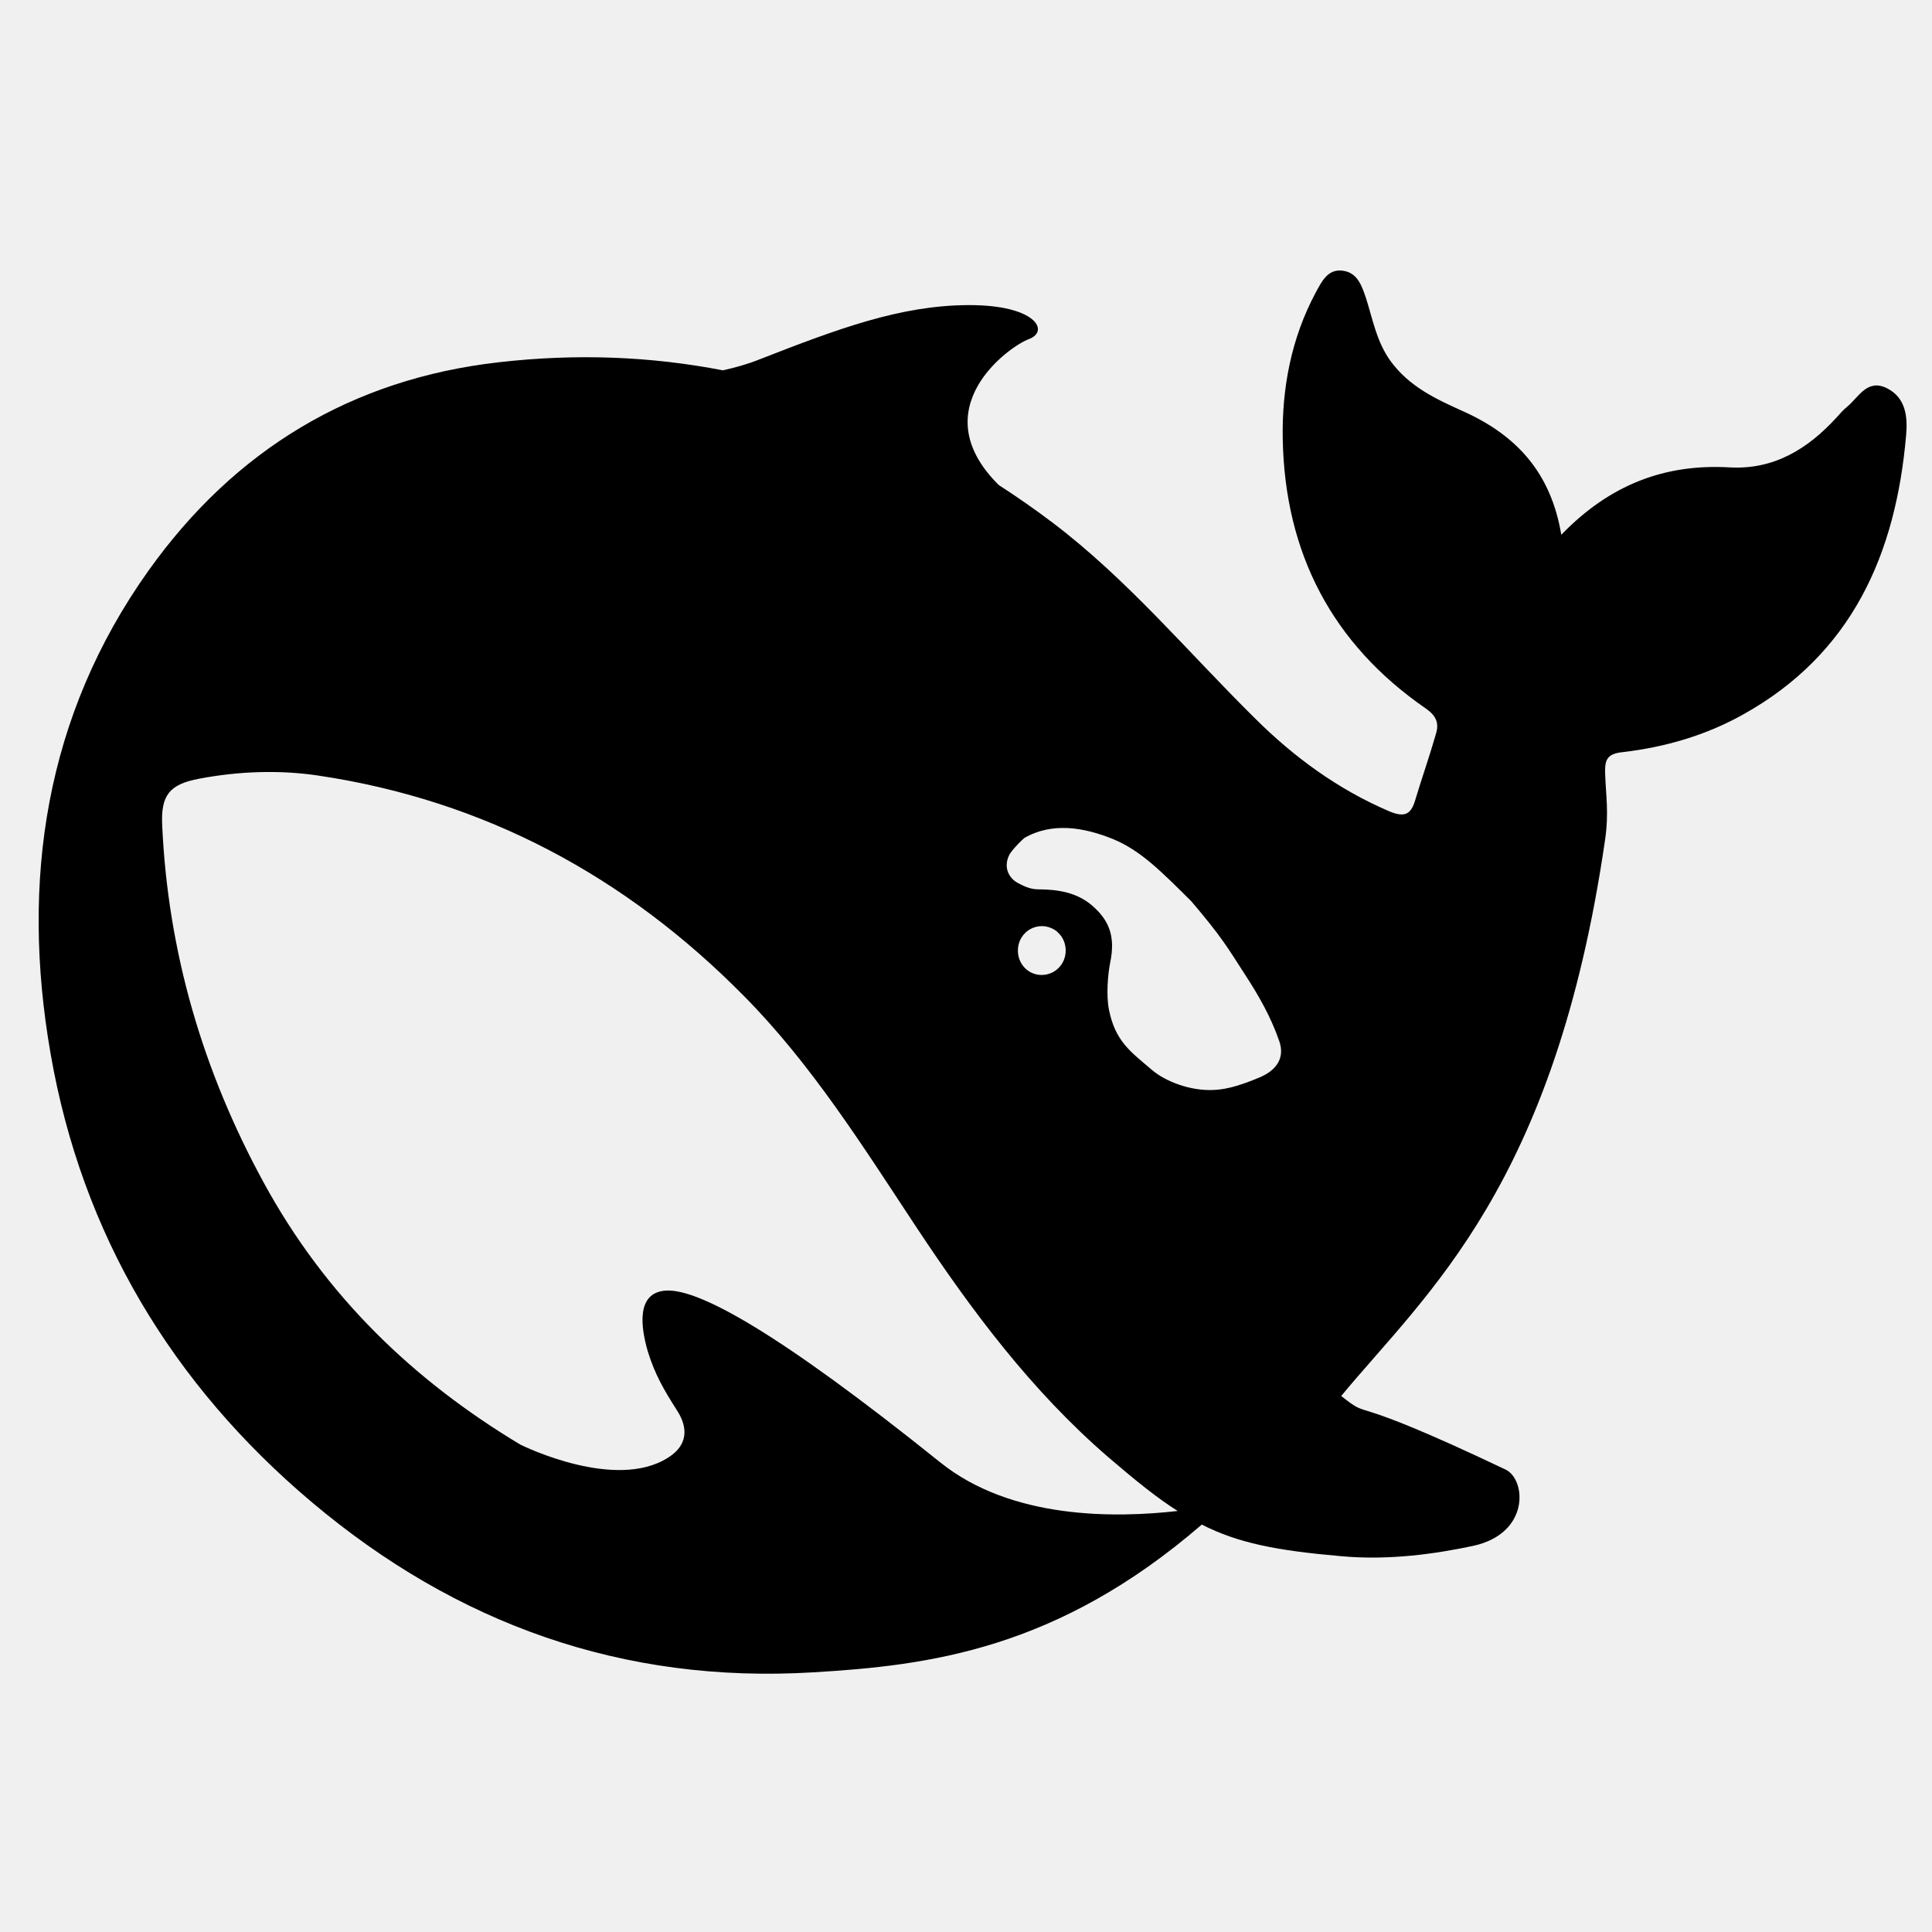
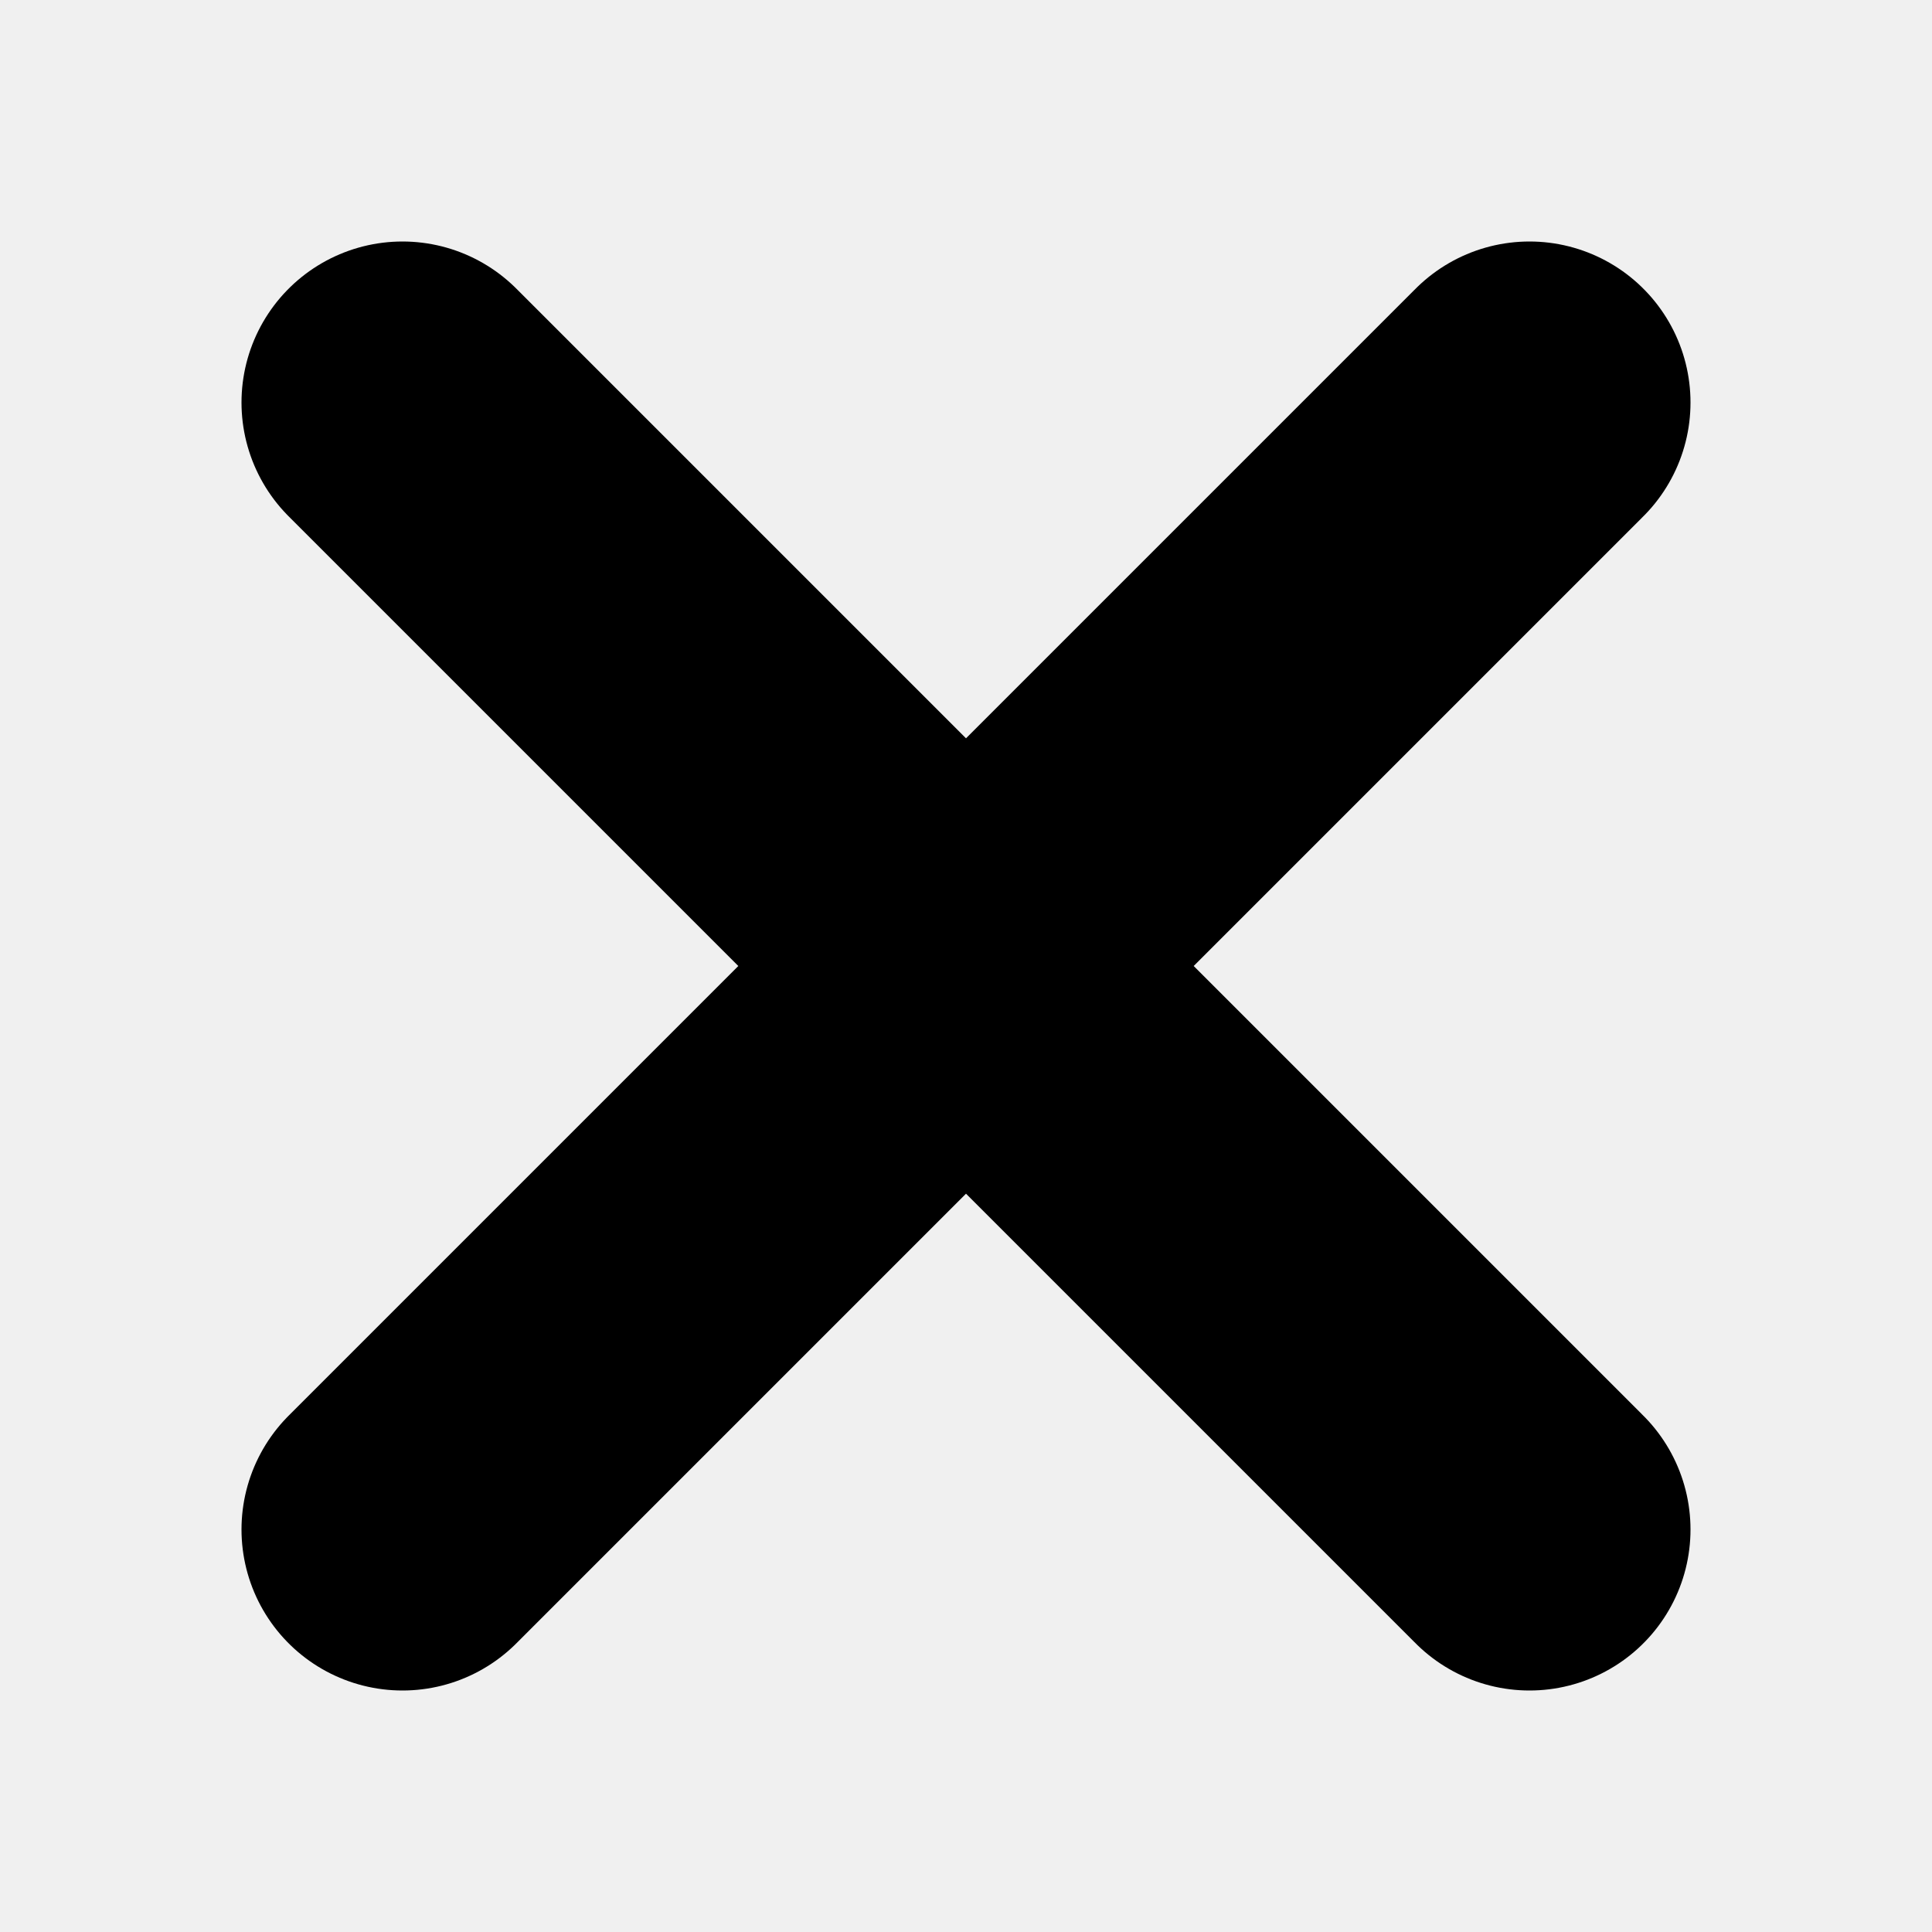
- <svg xmlns="http://www.w3.org/2000/svg" width="50" height="50" viewBox="0 0 50 50" fill="none">
+ <svg xmlns="http://www.w3.org/2000/svg" width="50" height="50" viewBox="0 0 24 24" fill="none">
  <style>
		@media (prefers-color-scheme: dark) {
- 			path { fill: #fff; }
+ 			path { stroke: #fff; }
		}
	</style>
-   <path id="path" d="M48.835 10.048C48.323 9.792 48.102 10.28 47.803 10.528C47.701 10.608 47.614 10.712 47.527 10.808C46.779 11.624 45.905 12.16 44.762 12.096C43.092 12 41.666 12.536 40.406 13.84C40.138 12.232 39.248 11.272 37.893 10.656C37.184 10.336 36.467 10.016 35.97 9.32C35.623 8.824 35.529 8.272 35.356 7.728C35.246 7.4 35.135 7.064 34.765 7.008C34.363 6.944 34.206 7.288 34.048 7.576C33.418 8.752 33.173 10.048 33.197 11.36C33.252 14.312 34.474 16.664 36.9 18.336C37.176 18.528 37.247 18.72 37.16 19C36.995 19.576 36.797 20.136 36.624 20.712C36.514 21.08 36.349 21.16 35.962 21C34.631 20.432 33.481 19.592 32.464 18.576C30.739 16.872 29.179 14.992 27.233 13.52C26.776 13.176 26.319 12.856 25.847 12.552C23.862 10.584 26.107 8.968 26.627 8.776C27.17 8.576 26.816 7.888 25.059 7.896C23.302 7.904 21.695 8.504 19.647 9.304C19.348 9.424 19.032 9.512 18.709 9.584C16.85 9.224 14.92 9.144 12.903 9.376C9.106 9.808 6.073 11.64 3.843 14.768C1.165 18.528 0.534 22.8 1.307 27.256C2.118 31.952 4.466 35.84 8.074 38.88C11.816 42.032 16.125 43.576 21.041 43.28C24.027 43.104 27.352 42.696 31.102 39.456C32.047 39.936 33.04 40.128 34.686 40.272C35.955 40.392 37.176 40.208 38.121 40.008C39.602 39.688 39.499 38.288 38.964 38.032C34.623 35.968 35.576 36.808 34.71 36.128C36.916 33.464 40.24 30.696 41.54 21.728C41.643 21.016 41.556 20.568 41.54 19.992C41.532 19.64 41.611 19.504 42.005 19.464C43.092 19.336 44.148 19.032 45.117 18.488C47.929 16.92 49.064 14.344 49.331 11.256C49.371 10.784 49.324 10.296 48.835 10.048ZM24.326 37.84C20.12 34.464 18.079 33.352 17.236 33.4C16.448 33.448 16.59 34.368 16.763 34.968C16.944 35.56 17.181 35.968 17.512 36.488C17.74 36.832 17.898 37.344 17.283 37.728C15.928 38.584 13.573 37.44 13.462 37.384C10.721 35.736 8.428 33.56 6.813 30.584C5.253 27.72 4.348 24.648 4.198 21.368C4.158 20.576 4.387 20.296 5.159 20.152C6.175 19.96 7.223 19.92 8.239 20.072C12.533 20.712 16.189 22.672 19.253 25.776C21.002 27.544 22.325 29.656 23.689 31.72C25.138 33.912 26.698 36 28.683 37.712C29.384 38.312 29.943 38.768 30.479 39.104C28.864 39.288 26.17 39.328 24.326 37.84ZM26.343 24.6C26.343 24.248 26.619 23.968 26.966 23.968C27.044 23.968 27.115 23.984 27.178 24.008C27.265 24.04 27.344 24.088 27.407 24.16C27.517 24.272 27.58 24.432 27.58 24.6C27.58 24.952 27.304 25.232 26.957 25.232C26.611 25.232 26.343 24.952 26.343 24.6ZM32.606 27.88C32.205 28.048 31.803 28.192 31.416 28.208C30.818 28.24 30.164 27.992 29.81 27.688C29.258 27.216 28.864 26.952 28.699 26.128C28.628 25.776 28.668 25.232 28.73 24.92C28.872 24.248 28.714 23.816 28.25 23.424C27.872 23.104 27.391 23.016 26.863 23.016C26.666 23.016 26.485 22.928 26.351 22.856C26.13 22.744 25.949 22.464 26.123 22.12C26.178 22.008 26.446 21.736 26.509 21.688C27.226 21.272 28.053 21.408 28.817 21.72C29.526 22.016 30.061 22.56 30.834 23.328C31.622 24.256 31.763 24.512 32.212 25.208C32.567 25.752 32.89 26.312 33.11 26.952C33.245 27.352 33.071 27.68 32.606 27.88Z" fill="#000" fill-opacity="1" fill-rule="nonzero" />
+   <path id="path" d="M5 5 L19 19 M19 5 L5 19" stroke="#000" stroke-width="4" stroke-linecap="round" fill="none" />
</svg>
